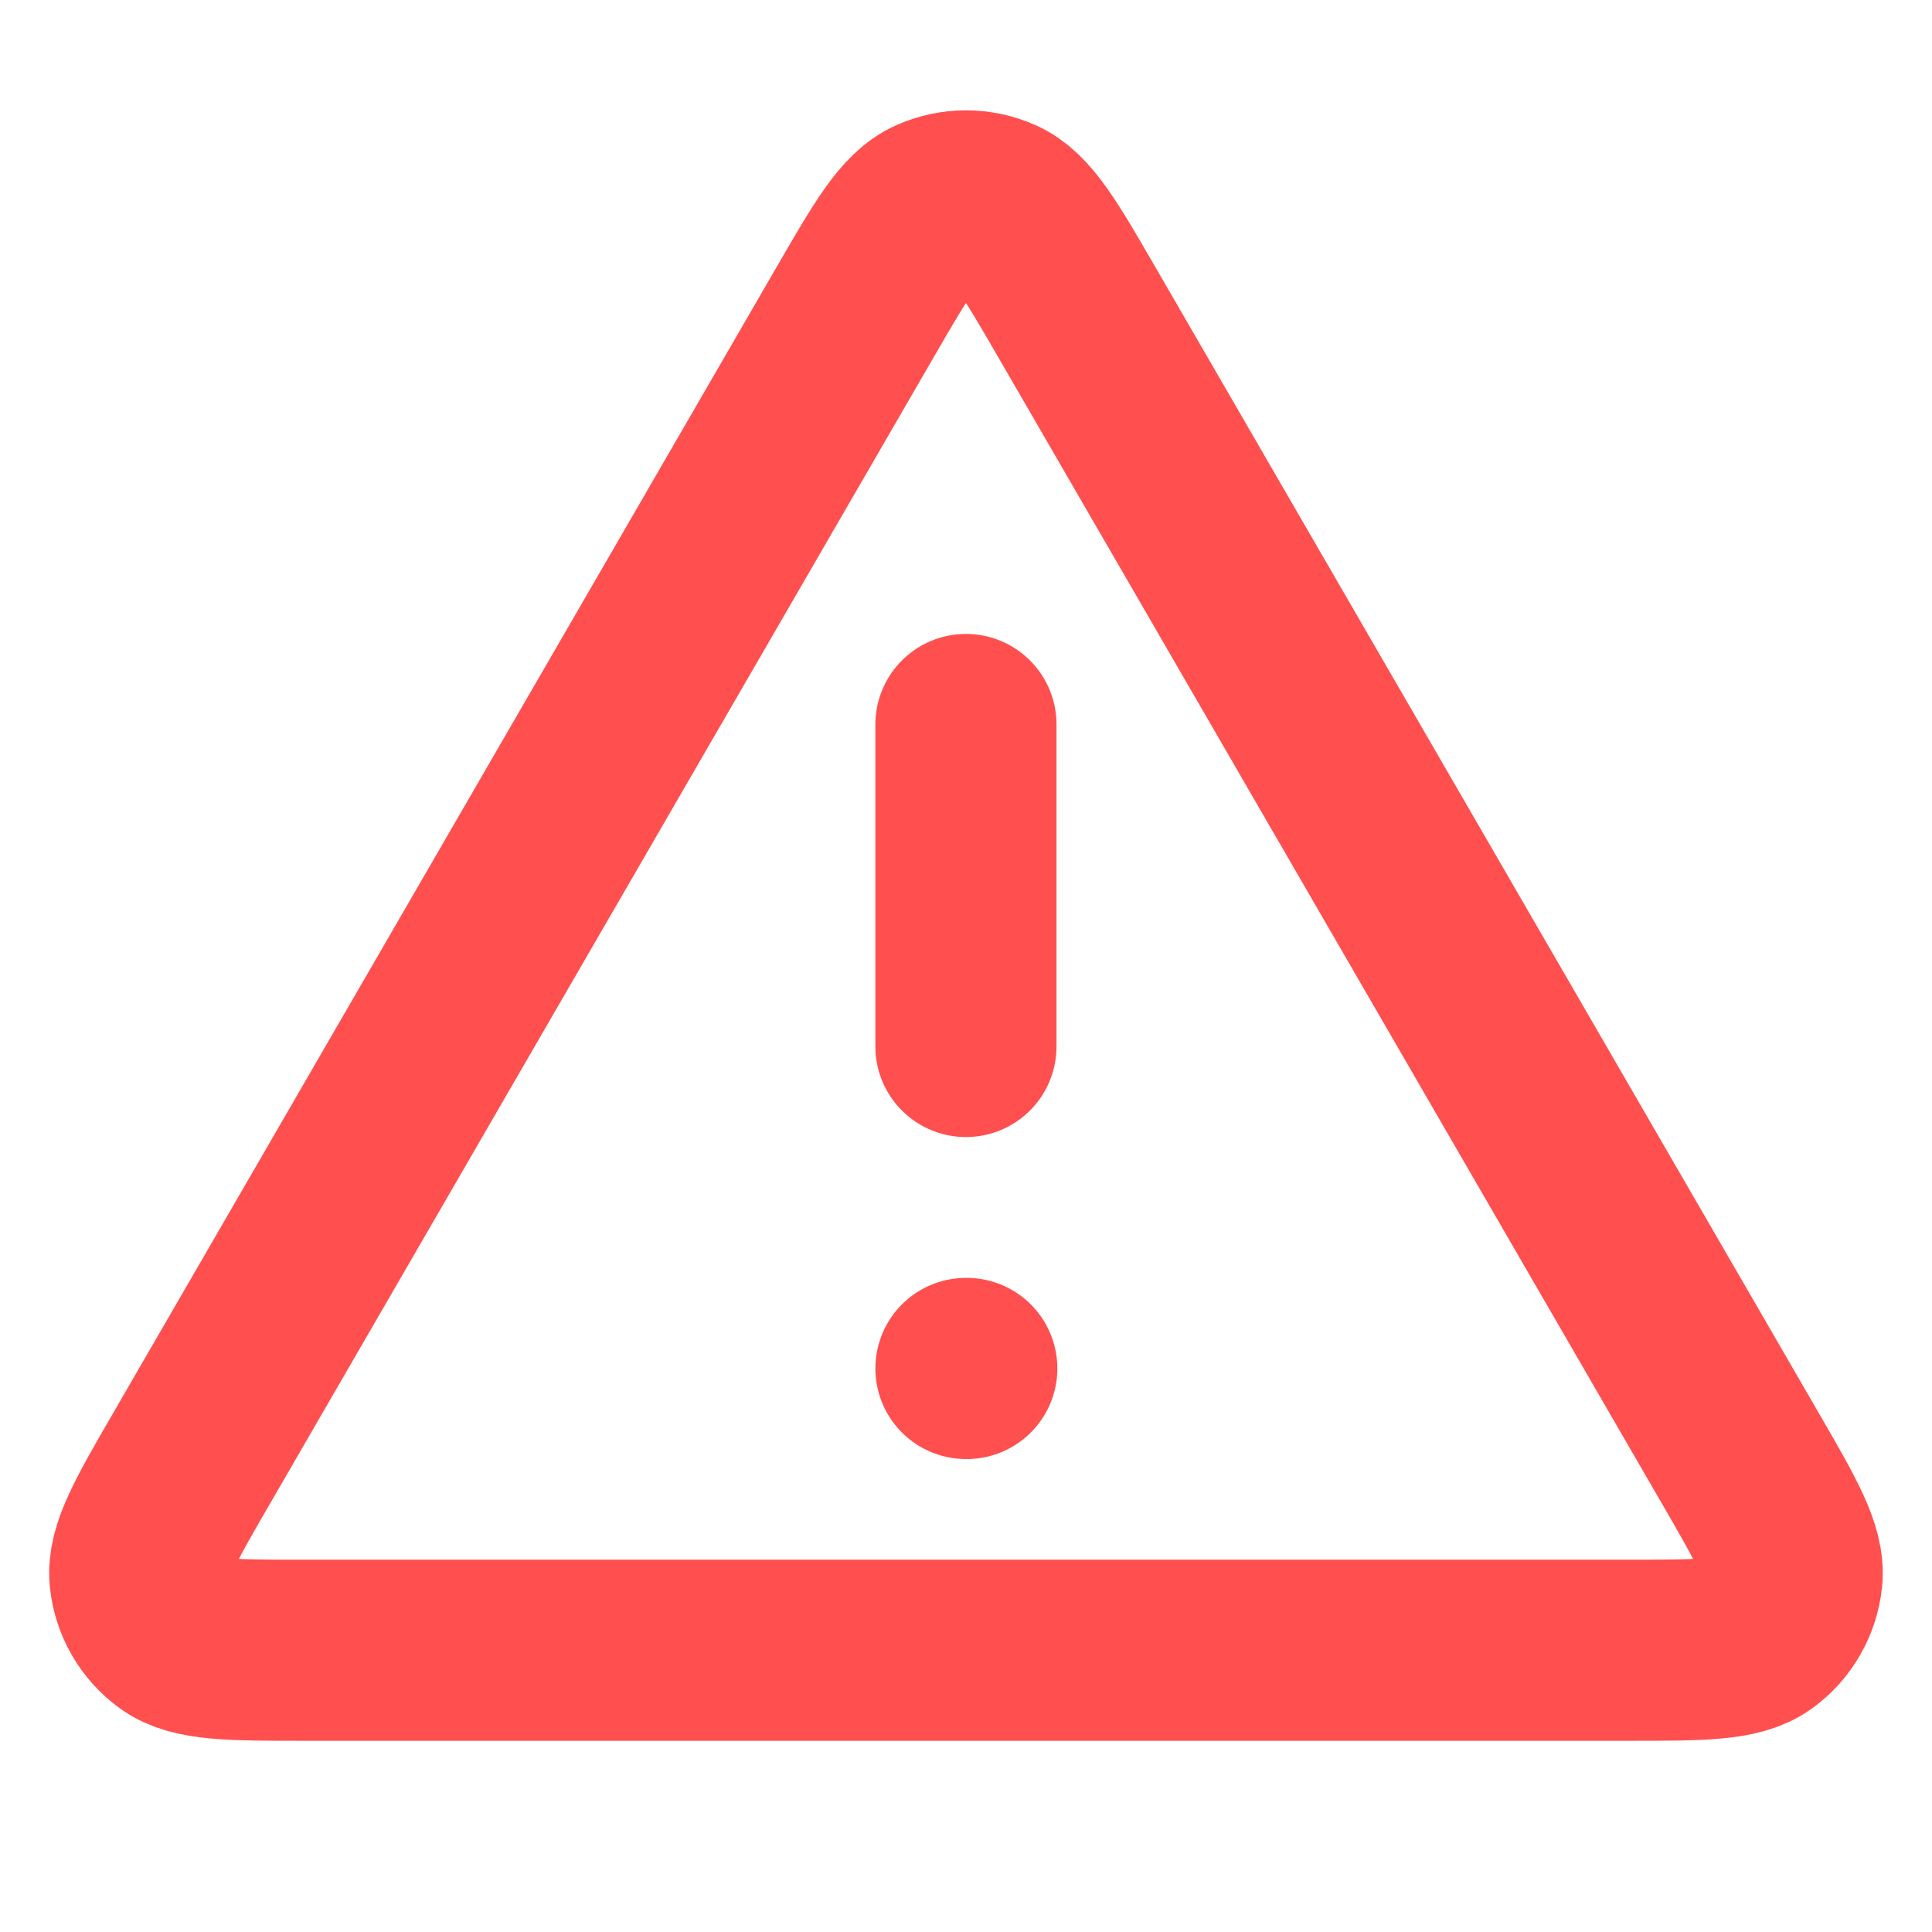
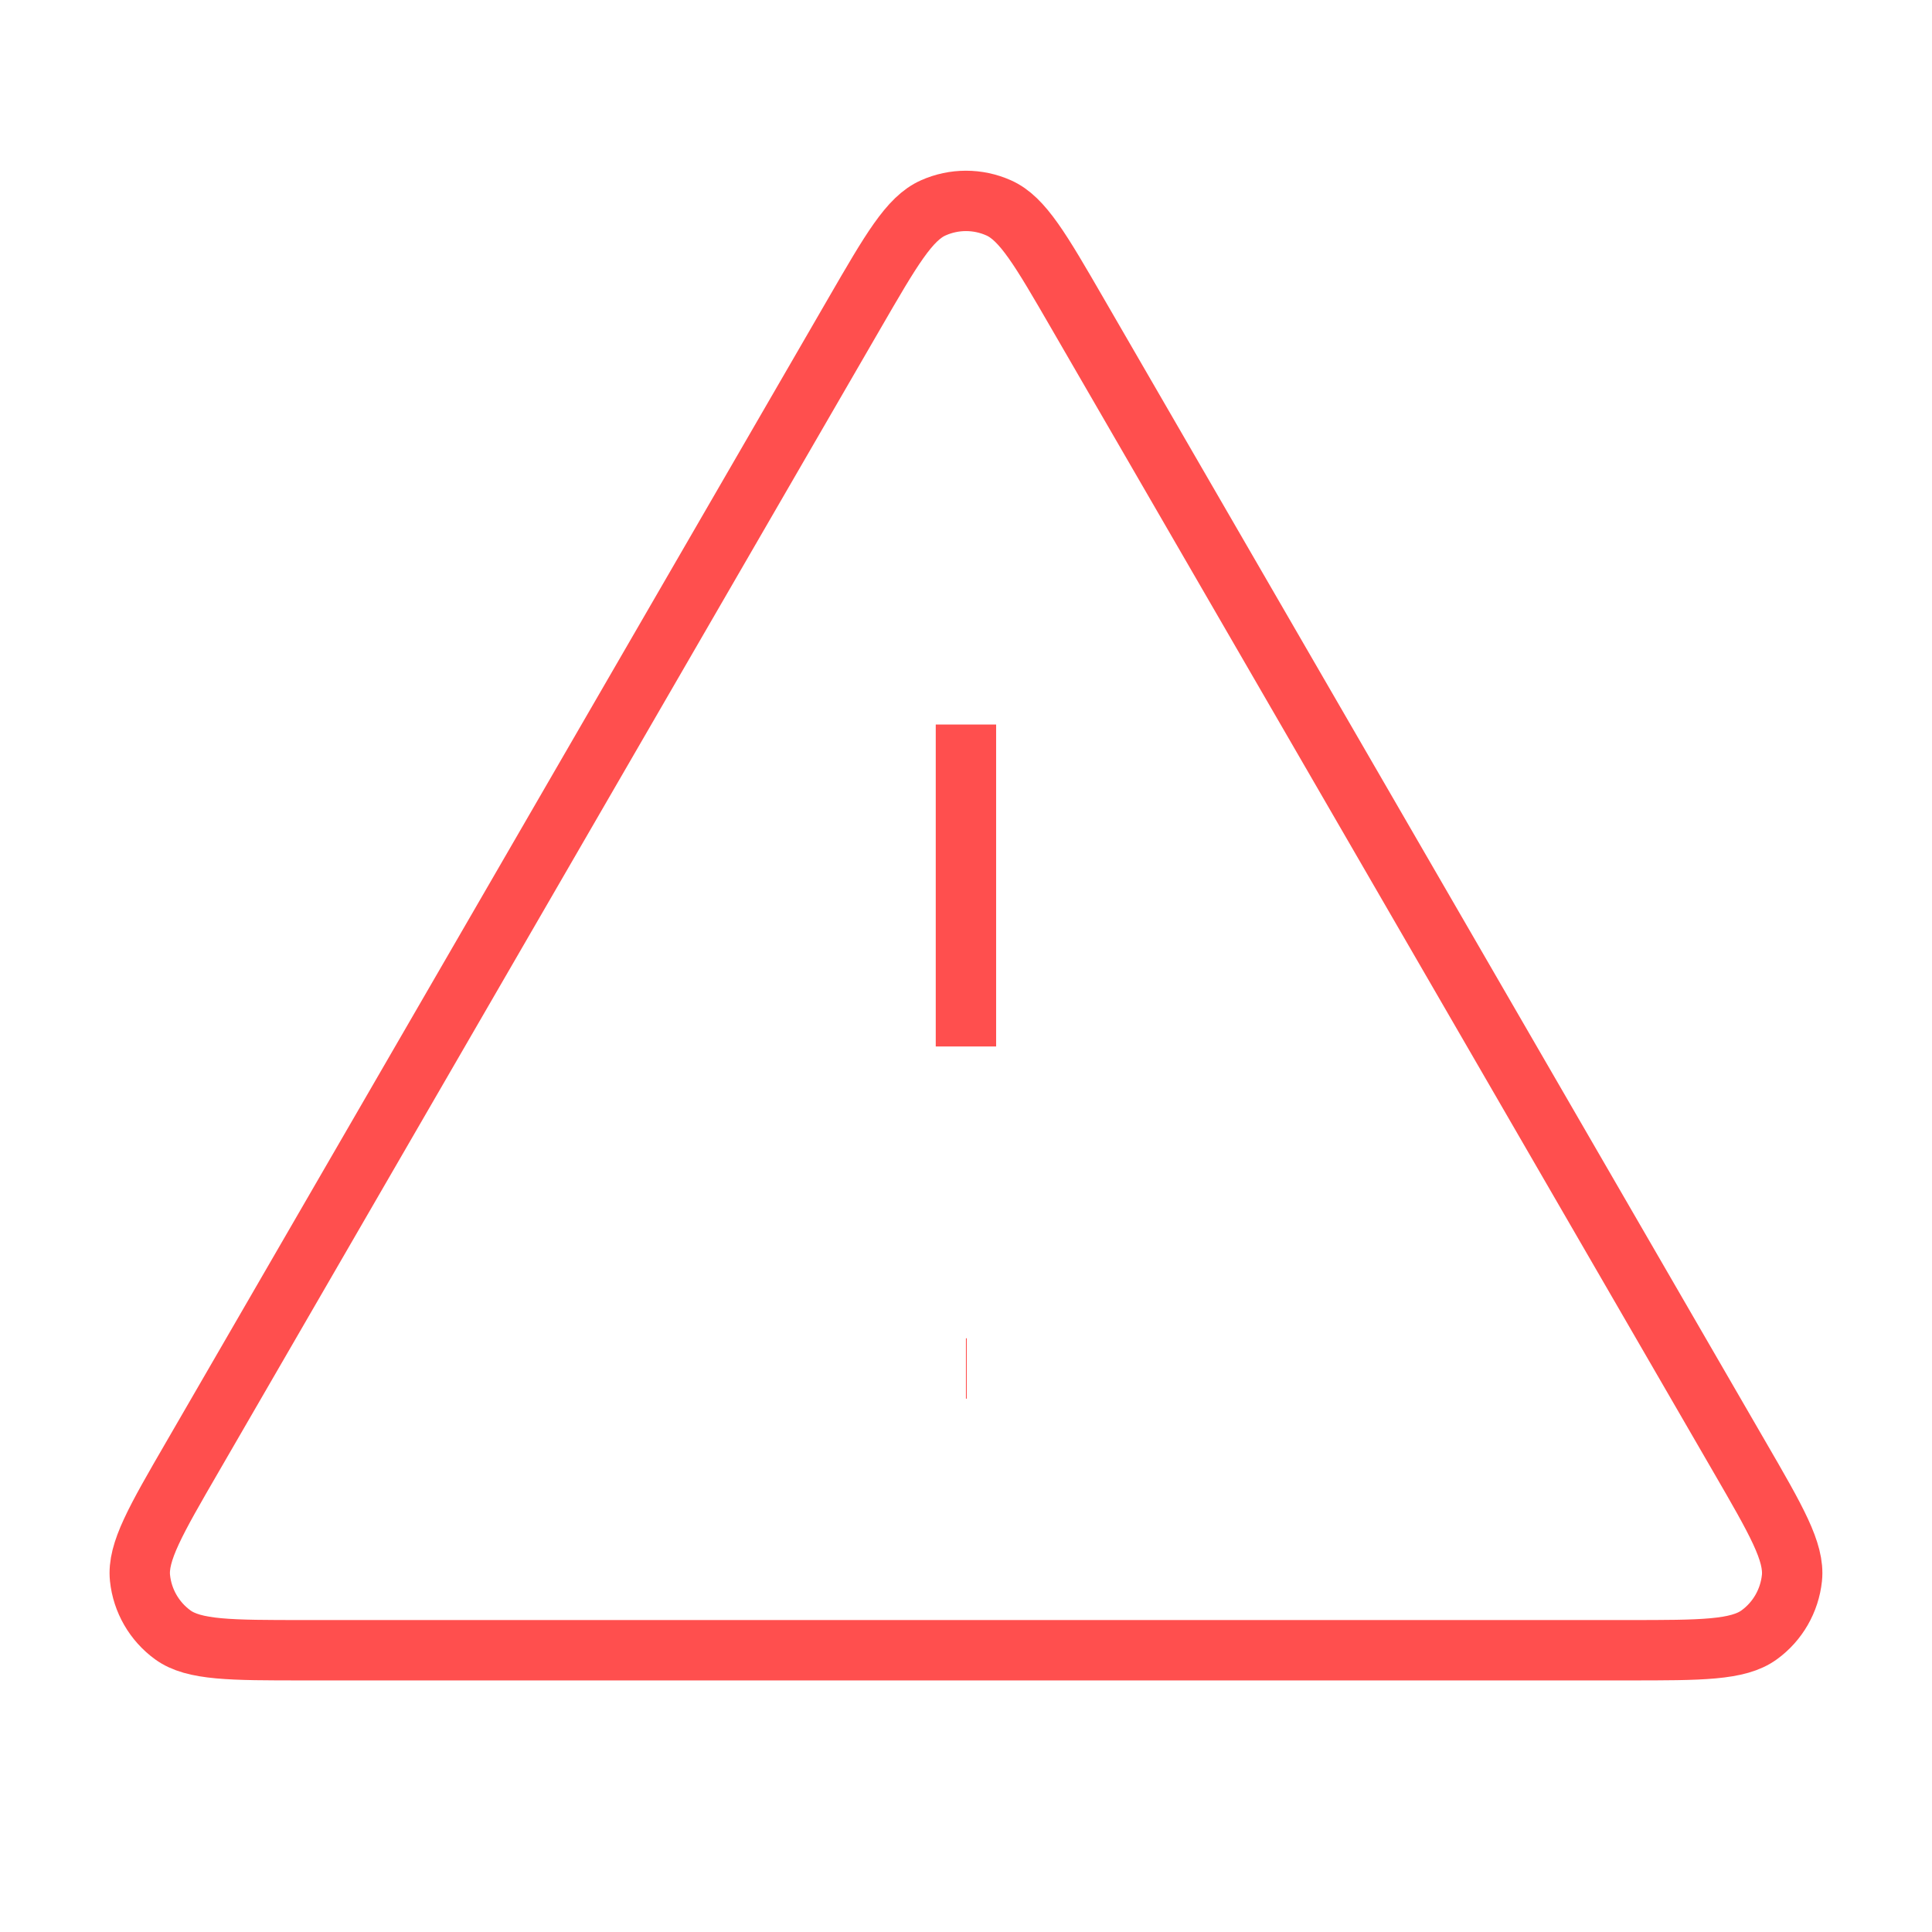
<svg xmlns="http://www.w3.org/2000/svg" width="32" height="32" viewBox="0 0 32 32" fill="none">
-   <path d="M15.999 12V17.333M15.999 22.666H16.013M14.153 5.189L3.187 24.131C2.578 25.182 2.274 25.707 2.319 26.138C2.358 26.514 2.556 26.856 2.861 27.078C3.212 27.333 3.819 27.333 5.033 27.333H26.966C28.18 27.333 28.787 27.333 29.138 27.078C29.444 26.856 29.64 26.514 29.68 26.138C29.725 25.707 29.421 25.182 28.812 24.131L17.846 5.189C17.24 4.142 16.937 3.618 16.541 3.443C16.196 3.289 15.803 3.289 15.458 3.443C15.062 3.618 14.759 4.142 14.153 5.189Z" stroke="#FF4F4E" stroke-width="3" stroke-linecap="round" stroke-linejoin="round" />
+   <path d="M15.999 12V17.333M15.999 22.666H16.013M14.153 5.189L3.187 24.131C2.578 25.182 2.274 25.707 2.319 26.138C2.358 26.514 2.556 26.856 2.861 27.078C3.212 27.333 3.819 27.333 5.033 27.333H26.966C28.18 27.333 28.787 27.333 29.138 27.078C29.444 26.856 29.64 26.514 29.68 26.138C29.725 25.707 29.421 25.182 28.812 24.131L17.846 5.189C17.24 4.142 16.937 3.618 16.541 3.443C16.196 3.289 15.803 3.289 15.458 3.443C15.062 3.618 14.759 4.142 14.153 5.189Z" stroke="#FF4F4E" strokeWidth="3" strokeLinecap="round" strokeLinejoin="round" />
</svg>
